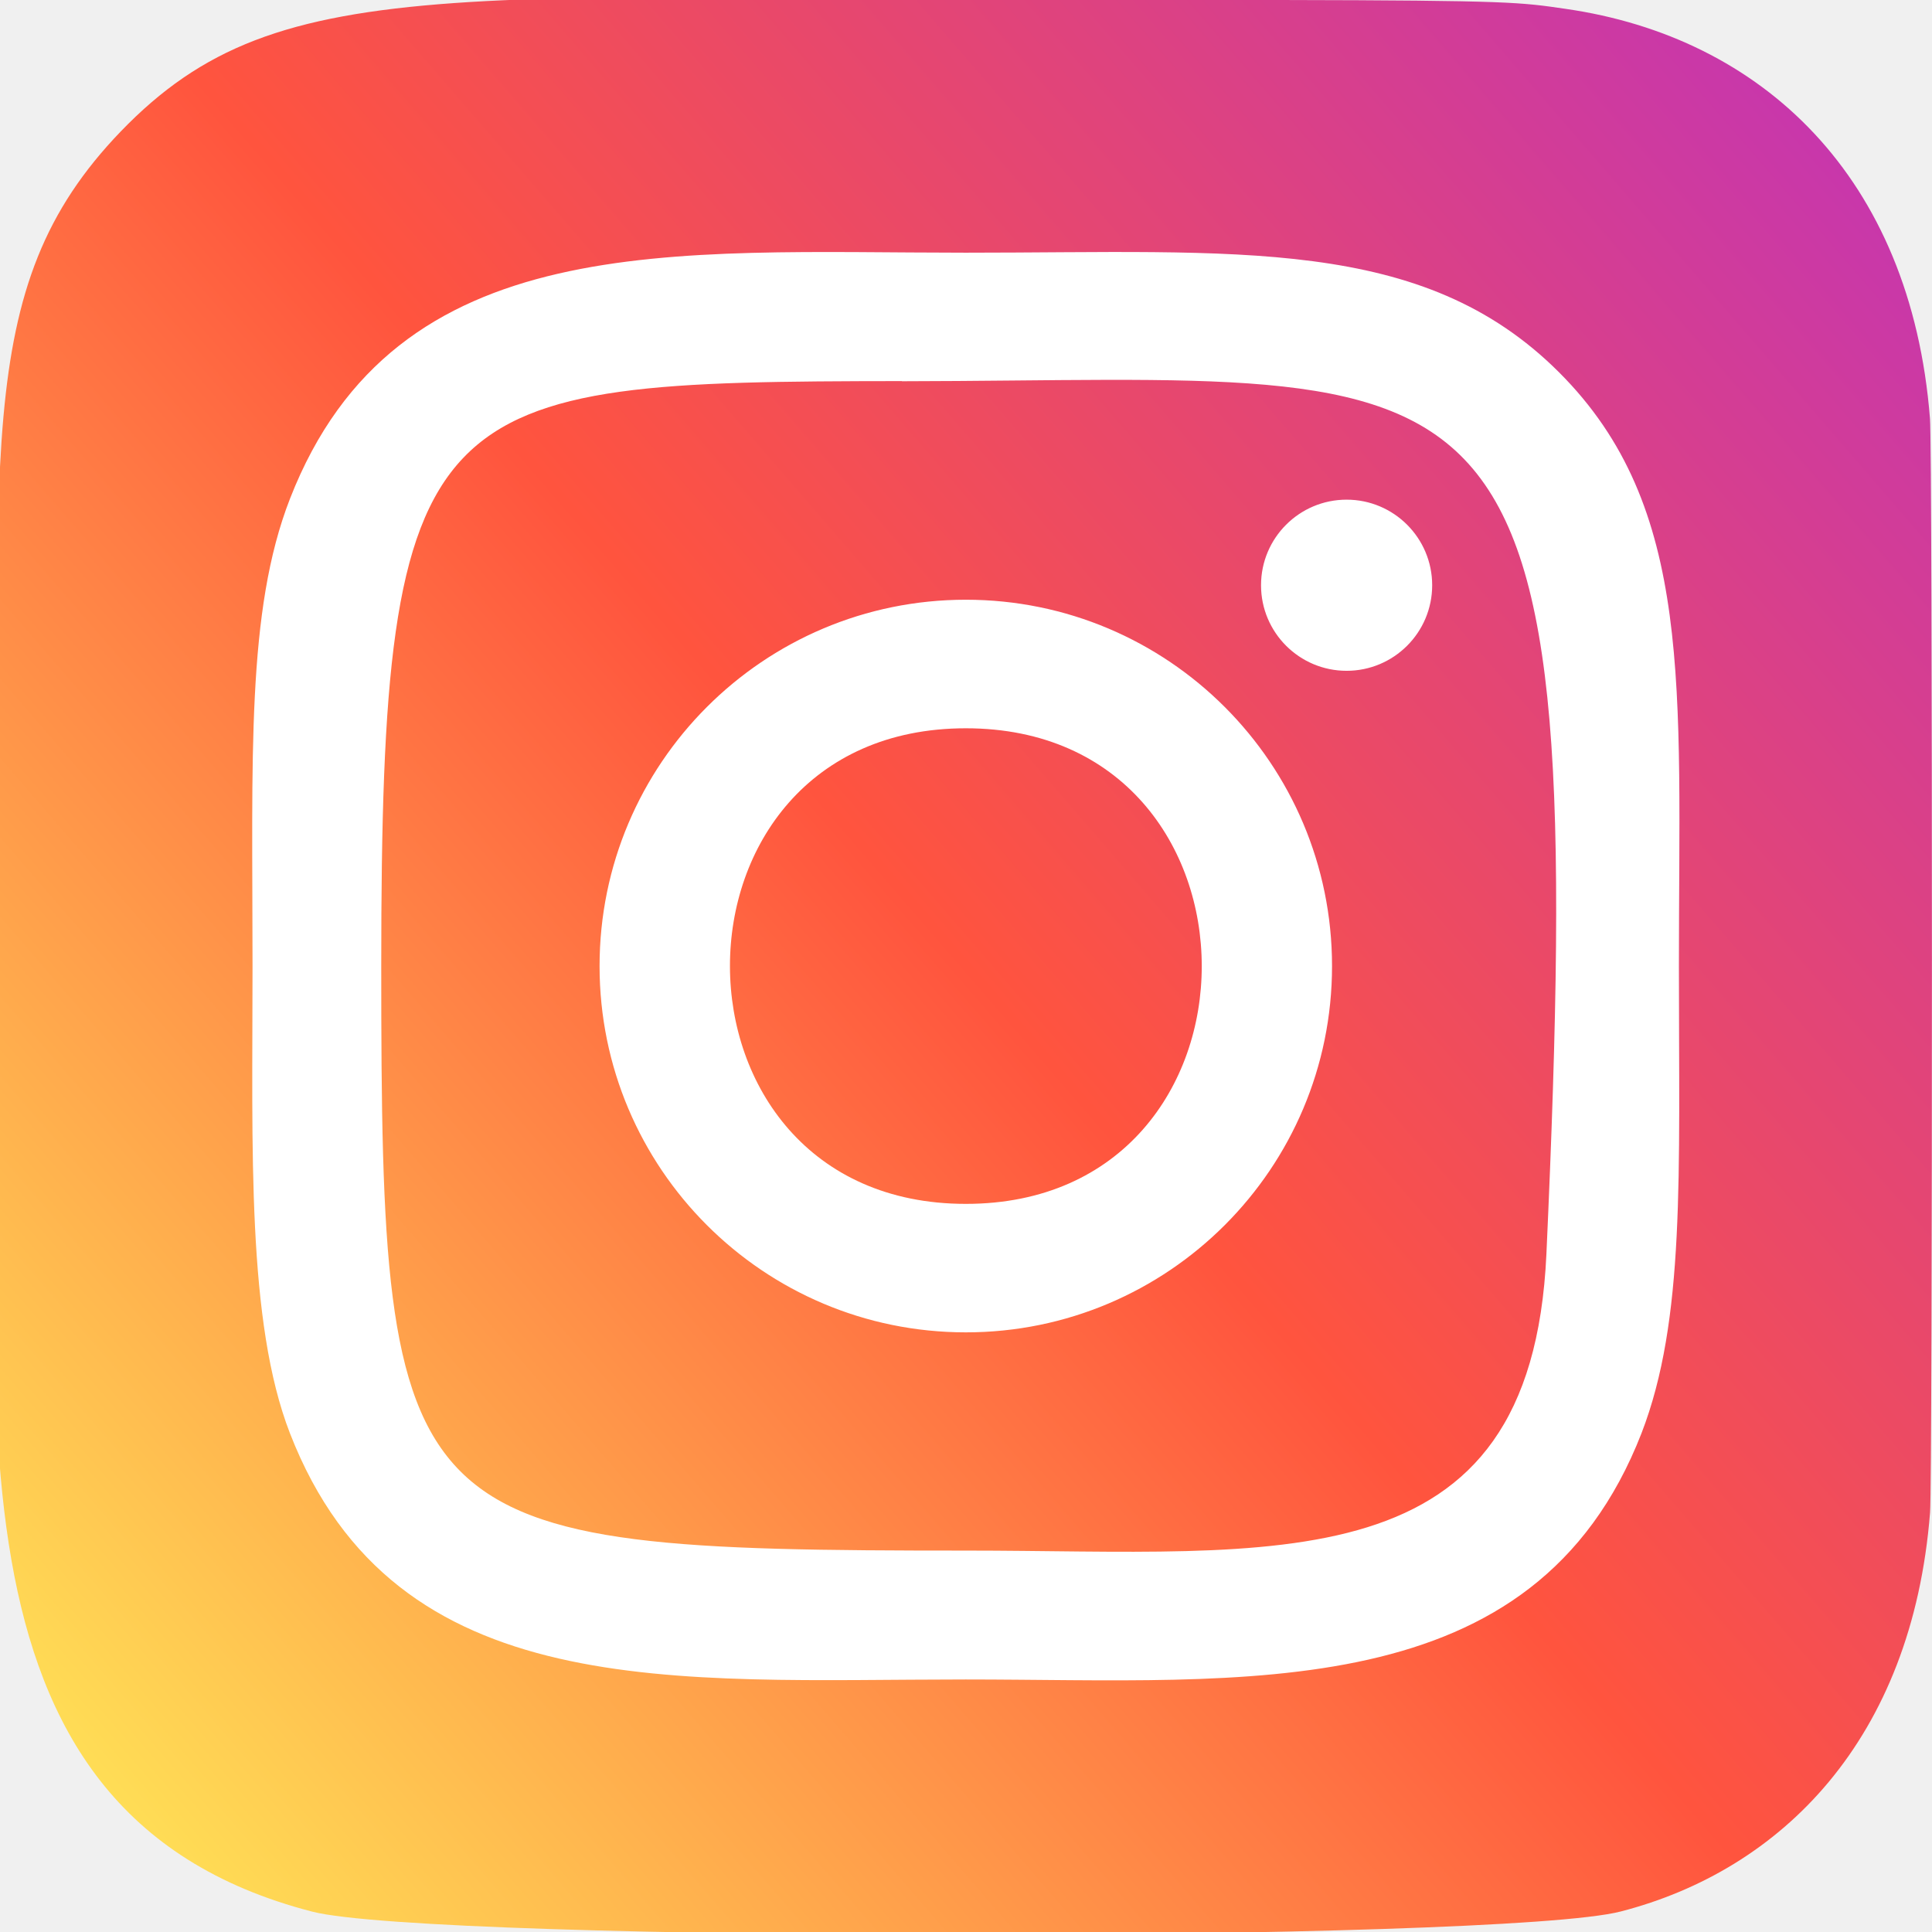
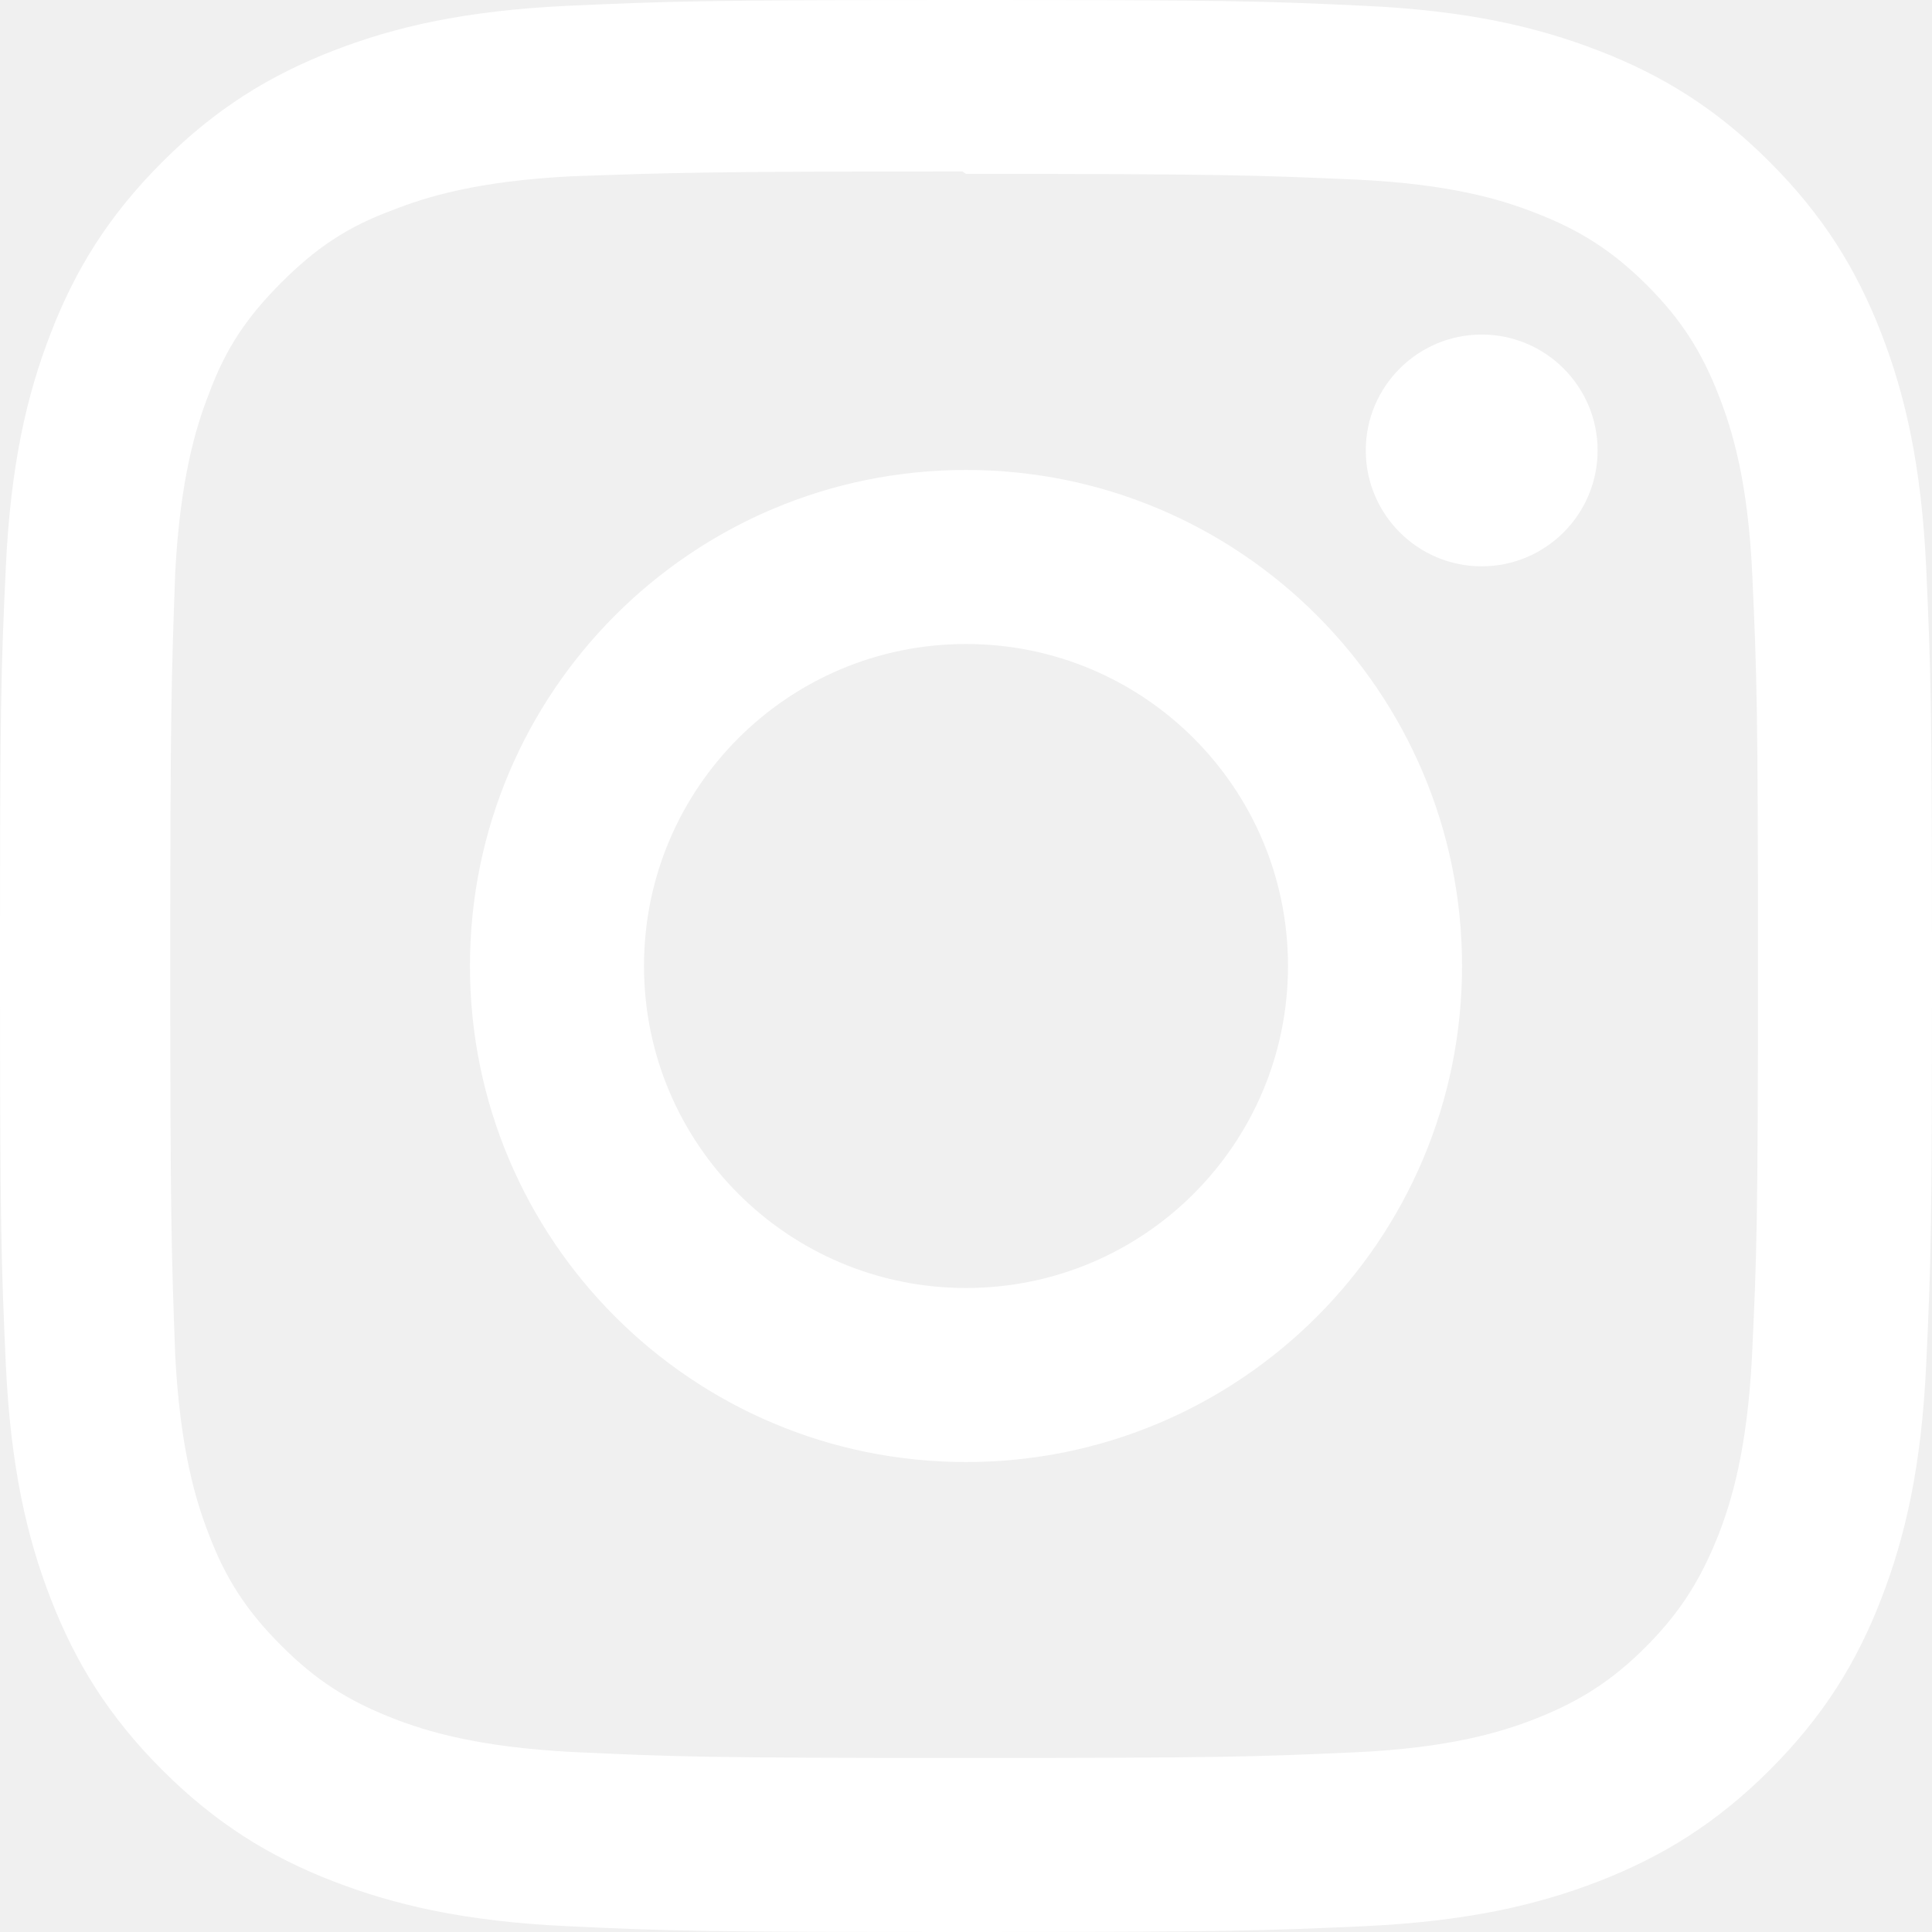
- <svg xmlns="http://www.w3.org/2000/svg" enable-background="new 0 0 24 24" height="512" viewBox="0 0 24 24" width="512">
-   <linearGradient id="SVGID_1_" gradientTransform="matrix(0 -1.982 -1.844 0 -132.522 -51.077)" gradientUnits="userSpaceOnUse" x1="-37.106" x2="-26.555" y1="-72.705" y2="-84.047">
-     <stop offset="0" stop-color="#fd5" />
-     <stop offset=".5" stop-color="#ff543e" />
-     <stop offset="1" stop-color="#c837ab" />
-   </linearGradient>
-   <path d="m1.5 1.633c-1.886 1.959-1.5 4.04-1.5 10.362 0 5.25-.916 10.513 3.878 11.752 1.497.385 14.761.385 16.256-.002 1.996-.515 3.62-2.134 3.842-4.957.031-.394.031-13.185-.001-13.587-.236-3.007-2.087-4.74-4.526-5.091-.559-.081-.671-.105-3.539-.11-10.173.005-12.403-.448-14.41 1.633z" fill="url(#SVGID_1_)" />
-   <path d="m11.998 3.139c-3.631 0-7.079-.323-8.396 3.057-.544 1.396-.465 3.209-.465 5.805 0 2.278-.073 4.419.465 5.804 1.314 3.382 4.79 3.058 8.394 3.058 3.477 0 7.062.362 8.395-3.058.545-1.41.465-3.196.465-5.804 0-3.462.191-5.697-1.488-7.375-1.7-1.7-3.999-1.487-7.374-1.487zm-.794 1.597c7.574-.012 8.538-.854 8.006 10.843-.189 4.137-3.339 3.683-7.211 3.683-7.06 0-7.263-.202-7.263-7.265 0-7.145.56-7.257 6.468-7.263zm5.524 1.471c-.587 0-1.063.476-1.063 1.063s.476 1.063 1.063 1.063 1.063-.476 1.063-1.063-.476-1.063-1.063-1.063zm-4.73 1.243c-2.513 0-4.55 2.038-4.55 4.551s2.037 4.55 4.55 4.55 4.549-2.037 4.549-4.55-2.036-4.551-4.549-4.551zm0 1.597c3.905 0 3.91 5.908 0 5.908-3.904 0-3.91-5.908 0-5.908z" fill="#fff" />
+ <svg xmlns="http://www.w3.org/2000/svg" role="img" fill="#fff" viewBox="0 0 24 24">
+   <path d="M12 0C8.74 0 8.333.015 7.053.072 5.775.132 4.905.333 4.14.63c-.789.306-1.459.717-2.126 1.384S.935 3.35.63 4.14C.333 4.905.131 5.775.072 7.053.012 8.333 0 8.74 0 12s.015 3.667.072 4.947c.06 1.277.261 2.148.558 2.913.306.788.717 1.459 1.384 2.126.667.666 1.336 1.079 2.126 1.384.766.296 1.636.499 2.913.558C8.333 23.988 8.74 24 12 24s3.667-.015 4.947-.072c1.277-.06 2.148-.262 2.913-.558.788-.306 1.459-.718 2.126-1.384.666-.667 1.079-1.335 1.384-2.126.296-.765.499-1.636.558-2.913.06-1.28.072-1.687.072-4.947s-.015-3.667-.072-4.947c-.06-1.277-.262-2.149-.558-2.913-.306-.789-.718-1.459-1.384-2.126C21.319 1.347 20.651.935 19.86.63c-.765-.297-1.636-.499-2.913-.558C15.667.012 15.26 0 12 0zm0 2.16c3.203 0 3.585.016 4.85.071 1.17.055 1.805.249 2.227.415.562.217.96.477 1.382.896.419.42.679.819.896 1.381.164.422.36 1.057.413 2.227.057 1.266.07 1.646.07 4.85s-.015 3.585-.074 4.85c-.061 1.17-.256 1.805-.421 2.227-.224.562-.479.96-.899 1.382-.419.419-.824.679-1.38.896-.42.164-1.065.36-2.235.413-1.274.057-1.649.07-4.859.07-3.211 0-3.586-.015-4.859-.074-1.171-.061-1.816-.256-2.236-.421-.569-.224-.96-.479-1.379-.899-.421-.419-.69-.824-.9-1.38-.165-.42-.359-1.065-.42-2.235-.045-1.26-.061-1.649-.061-4.844 0-3.196.016-3.586.061-4.861.061-1.17.255-1.814.42-2.234.21-.57.479-.96.9-1.381.419-.419.81-.689 1.379-.898.42-.166 1.051-.361 2.221-.421 1.275-.045 1.65-.06 4.859-.06l.045.03zm0 3.678c-3.405 0-6.162 2.76-6.162 6.162 0 3.405 2.76 6.162 6.162 6.162 3.405 0 6.162-2.76 6.162-6.162 0-3.405-2.76-6.162-6.162-6.162zM12 16c-2.21 0-4-1.79-4-4s1.79-4 4-4 4 1.79 4 4-1.79 4-4 4zm7.846-10.405c0 .795-.646 1.44-1.44 1.44-.795 0-1.44-.646-1.44-1.44 0-.794.646-1.439 1.44-1.439.793-.001 1.44.645 1.44 1.439z" />
</svg>
